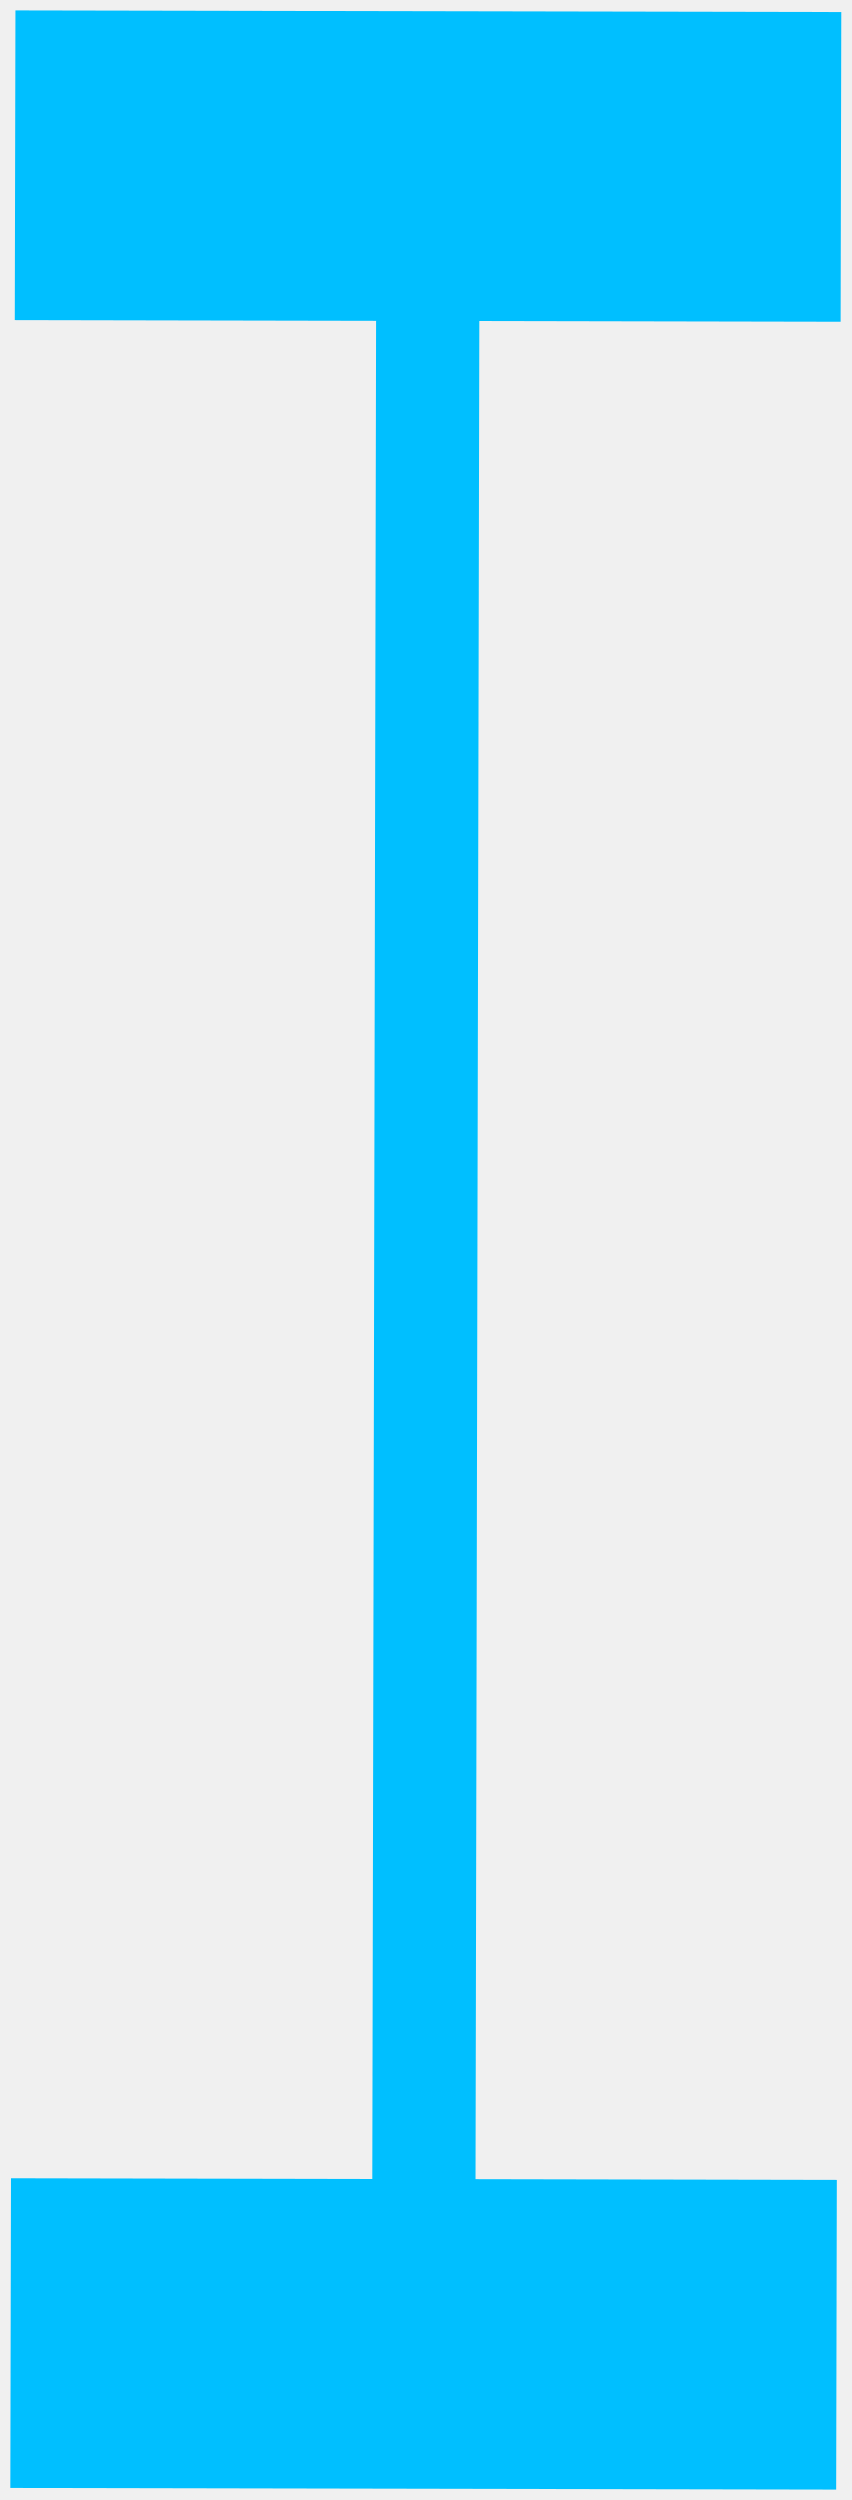
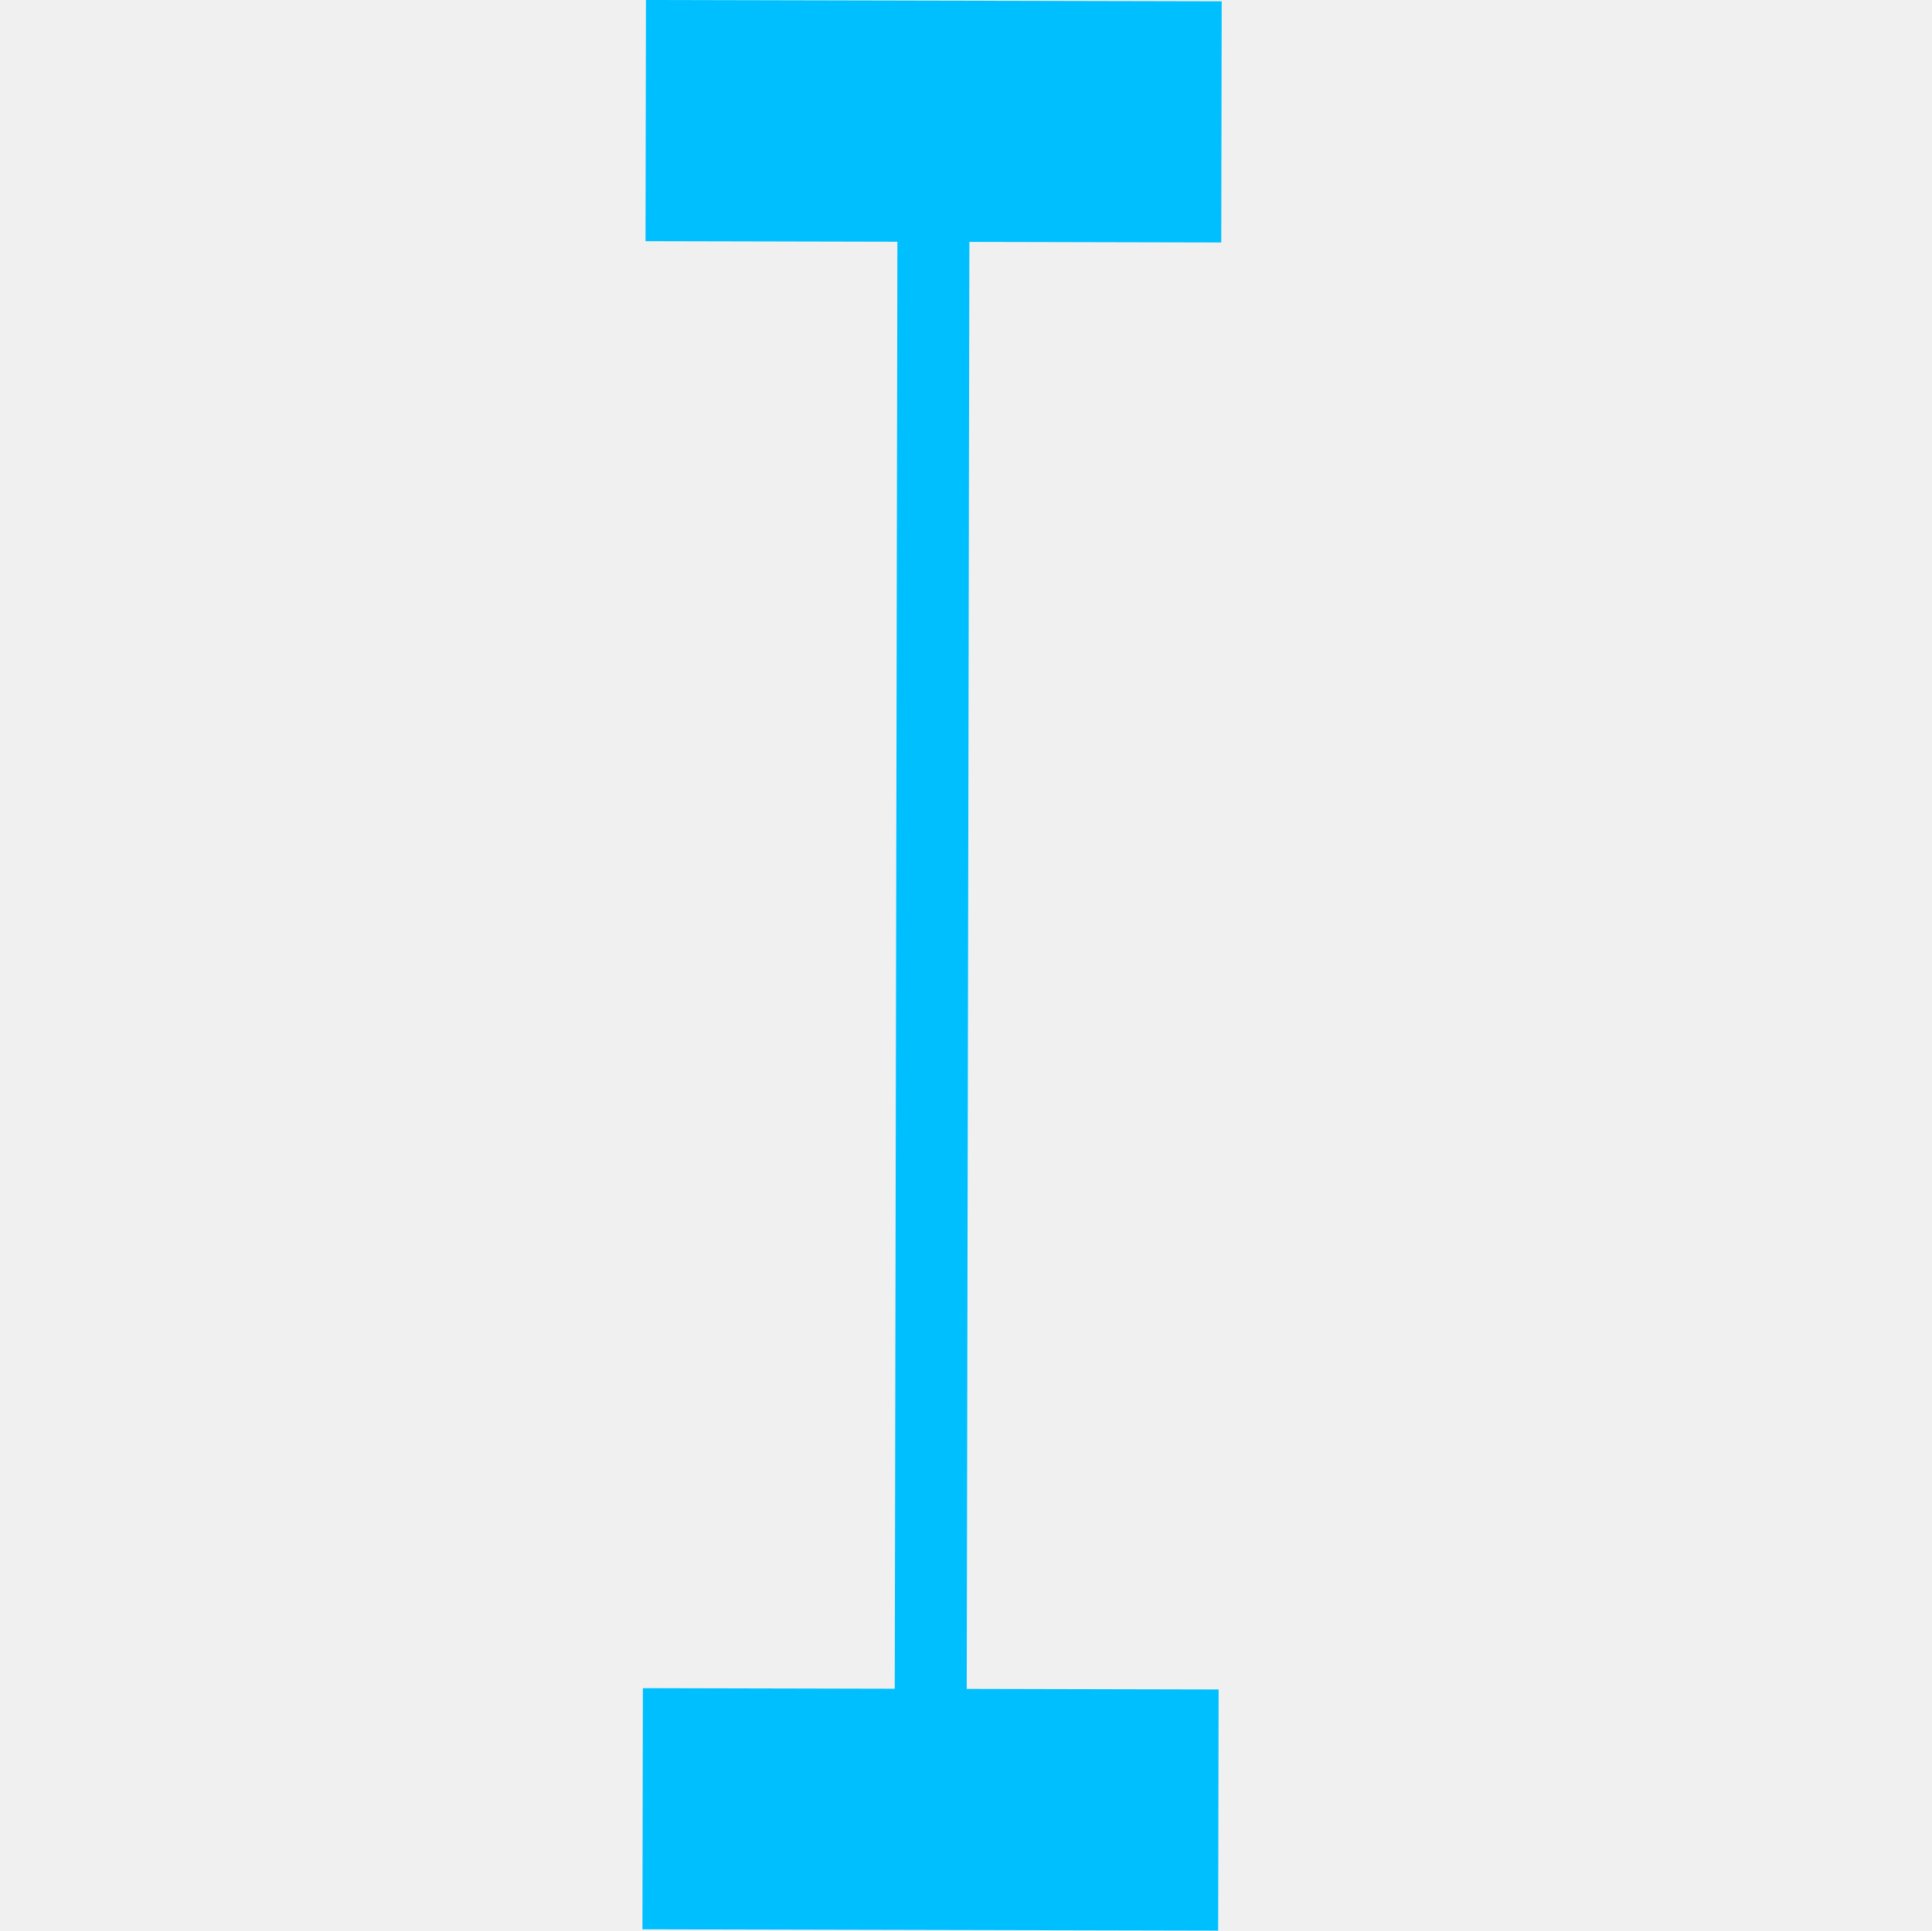
- <svg xmlns="http://www.w3.org/2000/svg" height="30.272" width="10.313" id="AP_0047" version="1.1" viewBox="-0.126 -0.126 10.313 30.272">
-   <defs id="defs6" />
-   <path fill="param(fill) #00bfffff" fill-opacity="param(fill-opacity) 100" id="obj" d="M 10.061,0.02 0.061,2e-5 0.053,3.75 l 4.375,0.009 -0.046,22.5 -4.375,-0.009 -0.008,3.75 10,0.02 0.008,-3.75 -4.375,-0.009 0.046,-22.5 4.375,0.009 z" style="fill:#00bfff;fill-opacity:1" />
+ <svg xmlns="http://www.w3.org/2000/svg" version="1.1" id="Calque_1" x="0px" y="0px" width="100.06" height="100" viewBox="0 0 100.06 100" enable-background="new 0 0 128 128" xml:space="preserve">
+   <defs id="defs15" />
+   <path display="none" fill="#ffffff" stroke="#12809c" stroke-width="3.685" stroke-miterlimit="10" d="m 19.401,-21.657 c -1.1,0.1 -27.6,0.4 -27.6,27.6 v 61.1 c 0,1.1 0.3,27.6 27.6,27.6 h 61.1 c 1.1,0 27.6,-0.3 27.6,-27.601 v -61.099 c -0.1,-1.2 -0.4,-27.5 -27.6,-27.5 z" id="path4" />
+   <path fill="param(fill) #00bfffff" fill-opacity="param(fill-opacity) 100" id="obj" d="m 63.273,0.068 -29.818,-0.068 -0.023,12.492 13.045,0.03 -0.137,74.949 -13.045,-0.03 -0.023,12.492 29.818,0.068 0.023,-12.492 -13.045,-0.03 0.137,-74.949 13.045,0.03 z" style="fill:#00bfff;fill-opacity:1;stroke-width:3.152" />
</svg>
